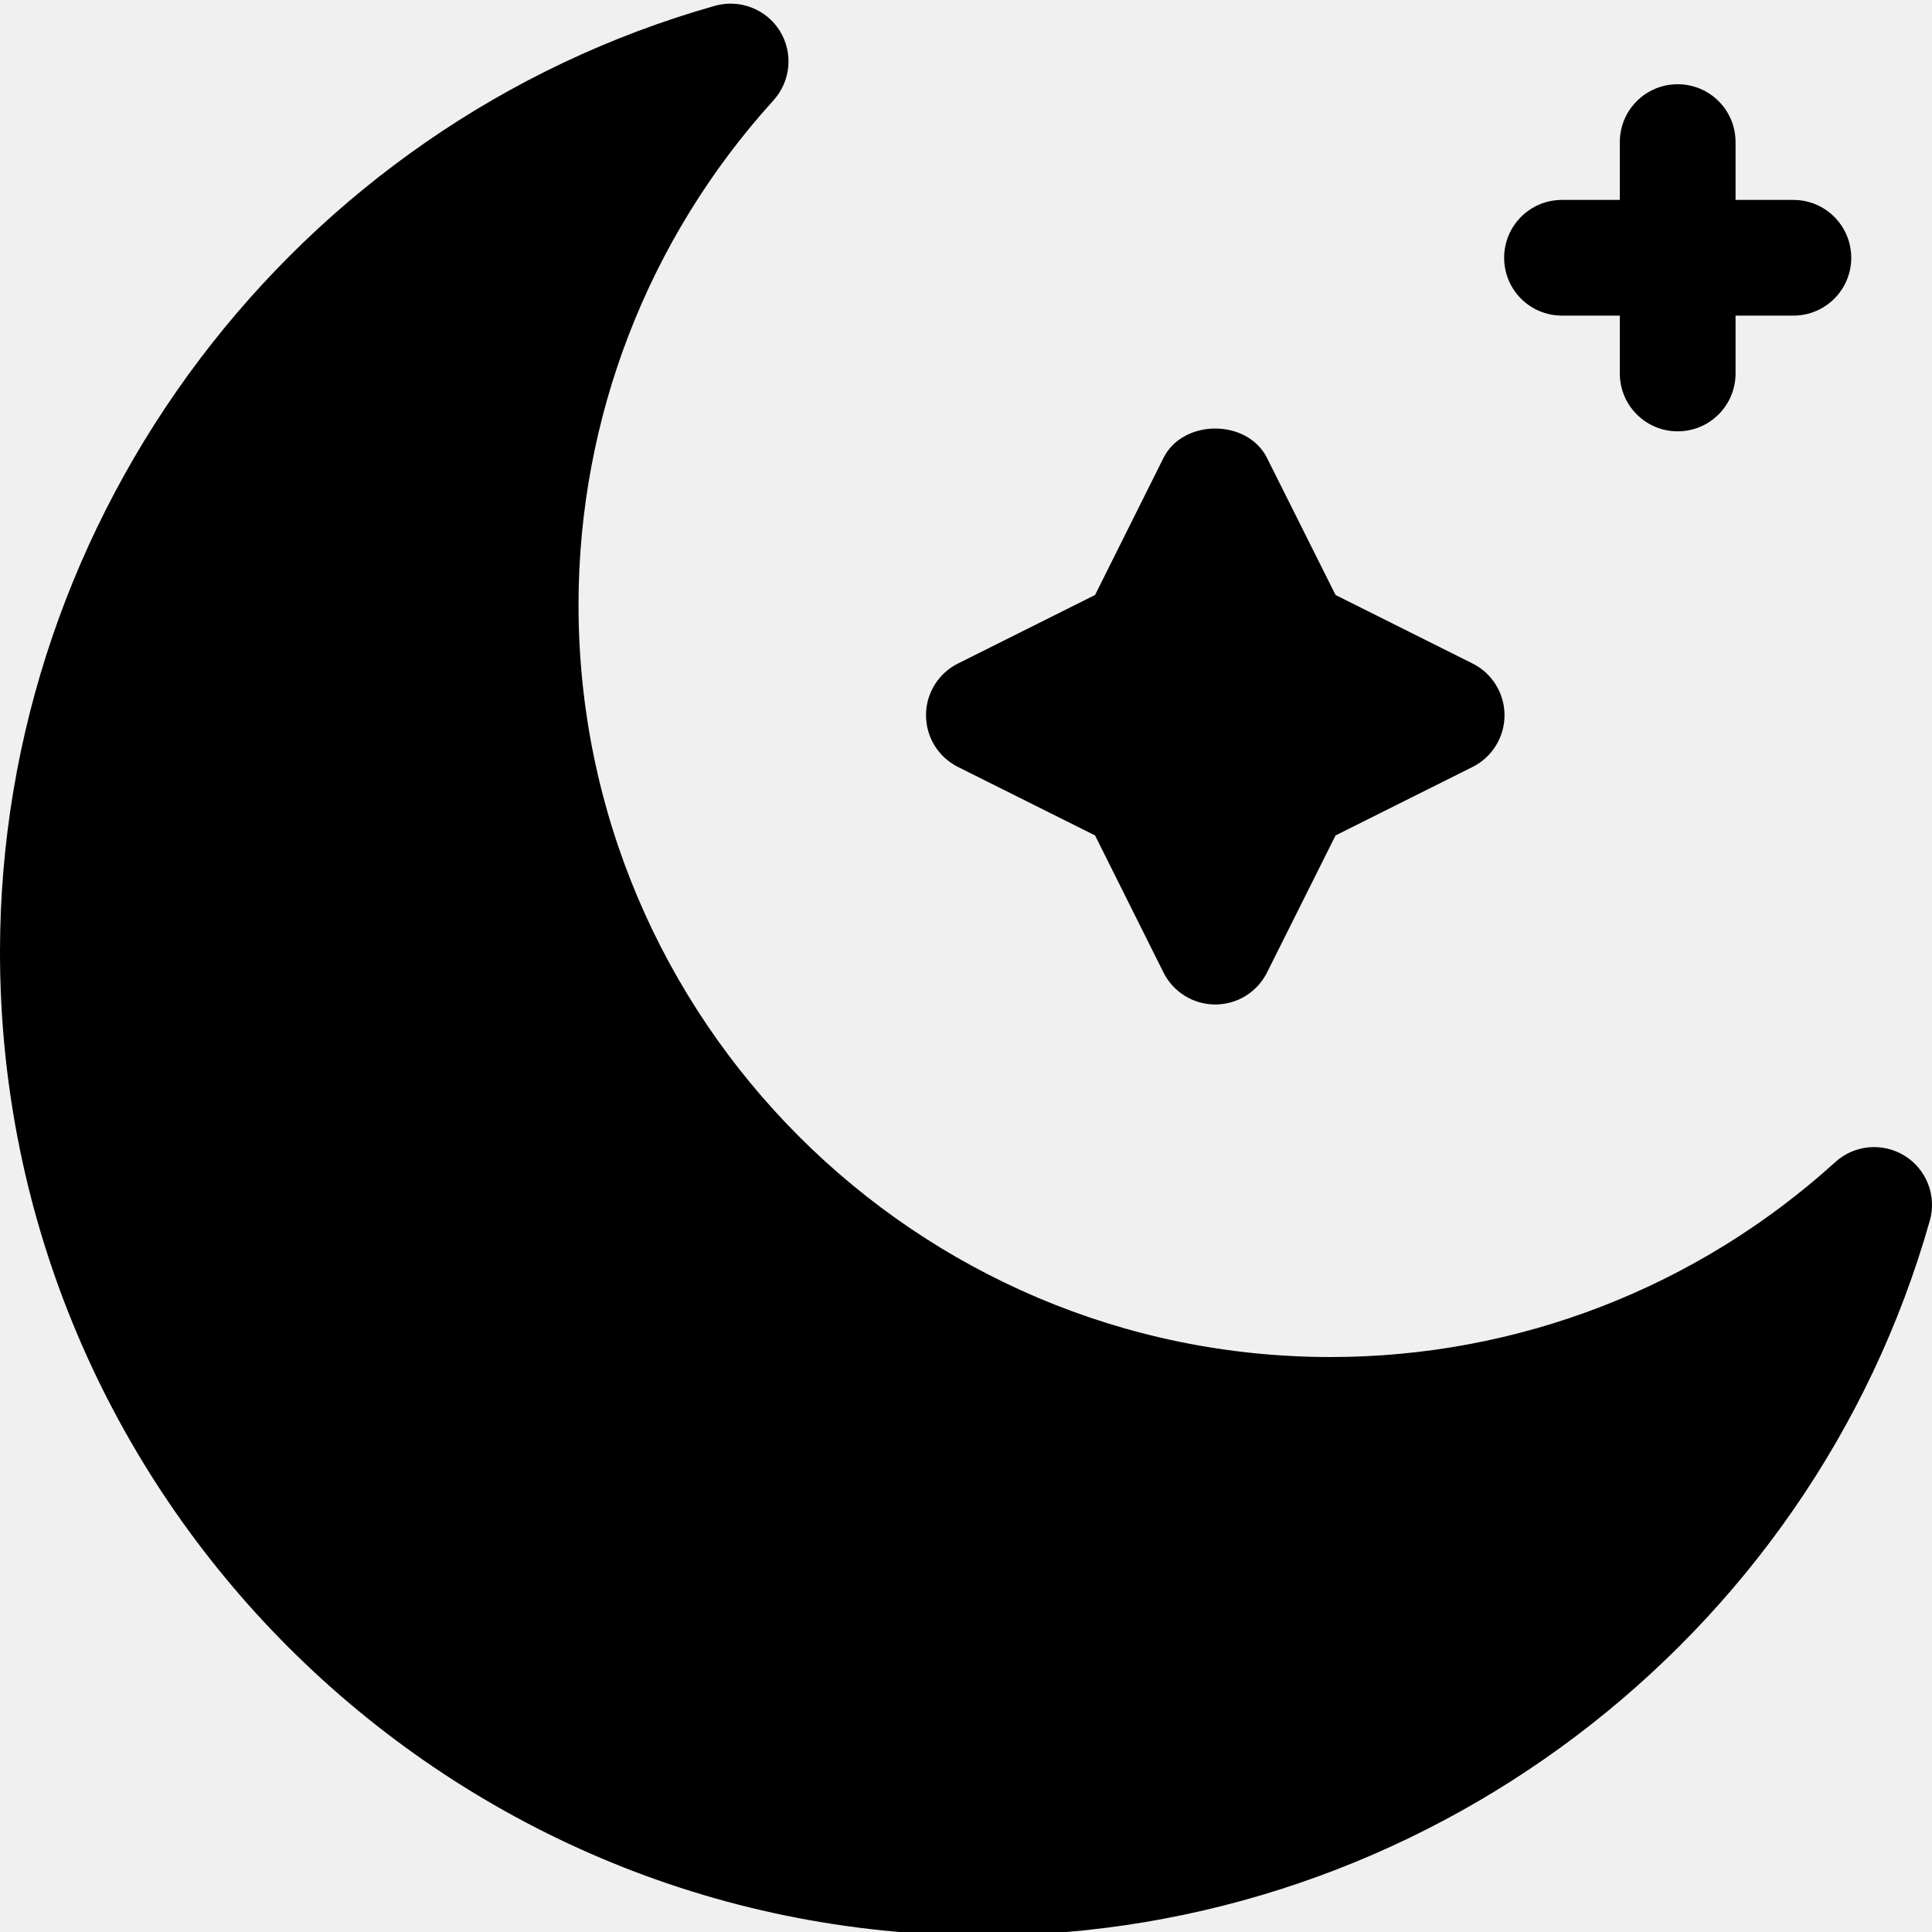
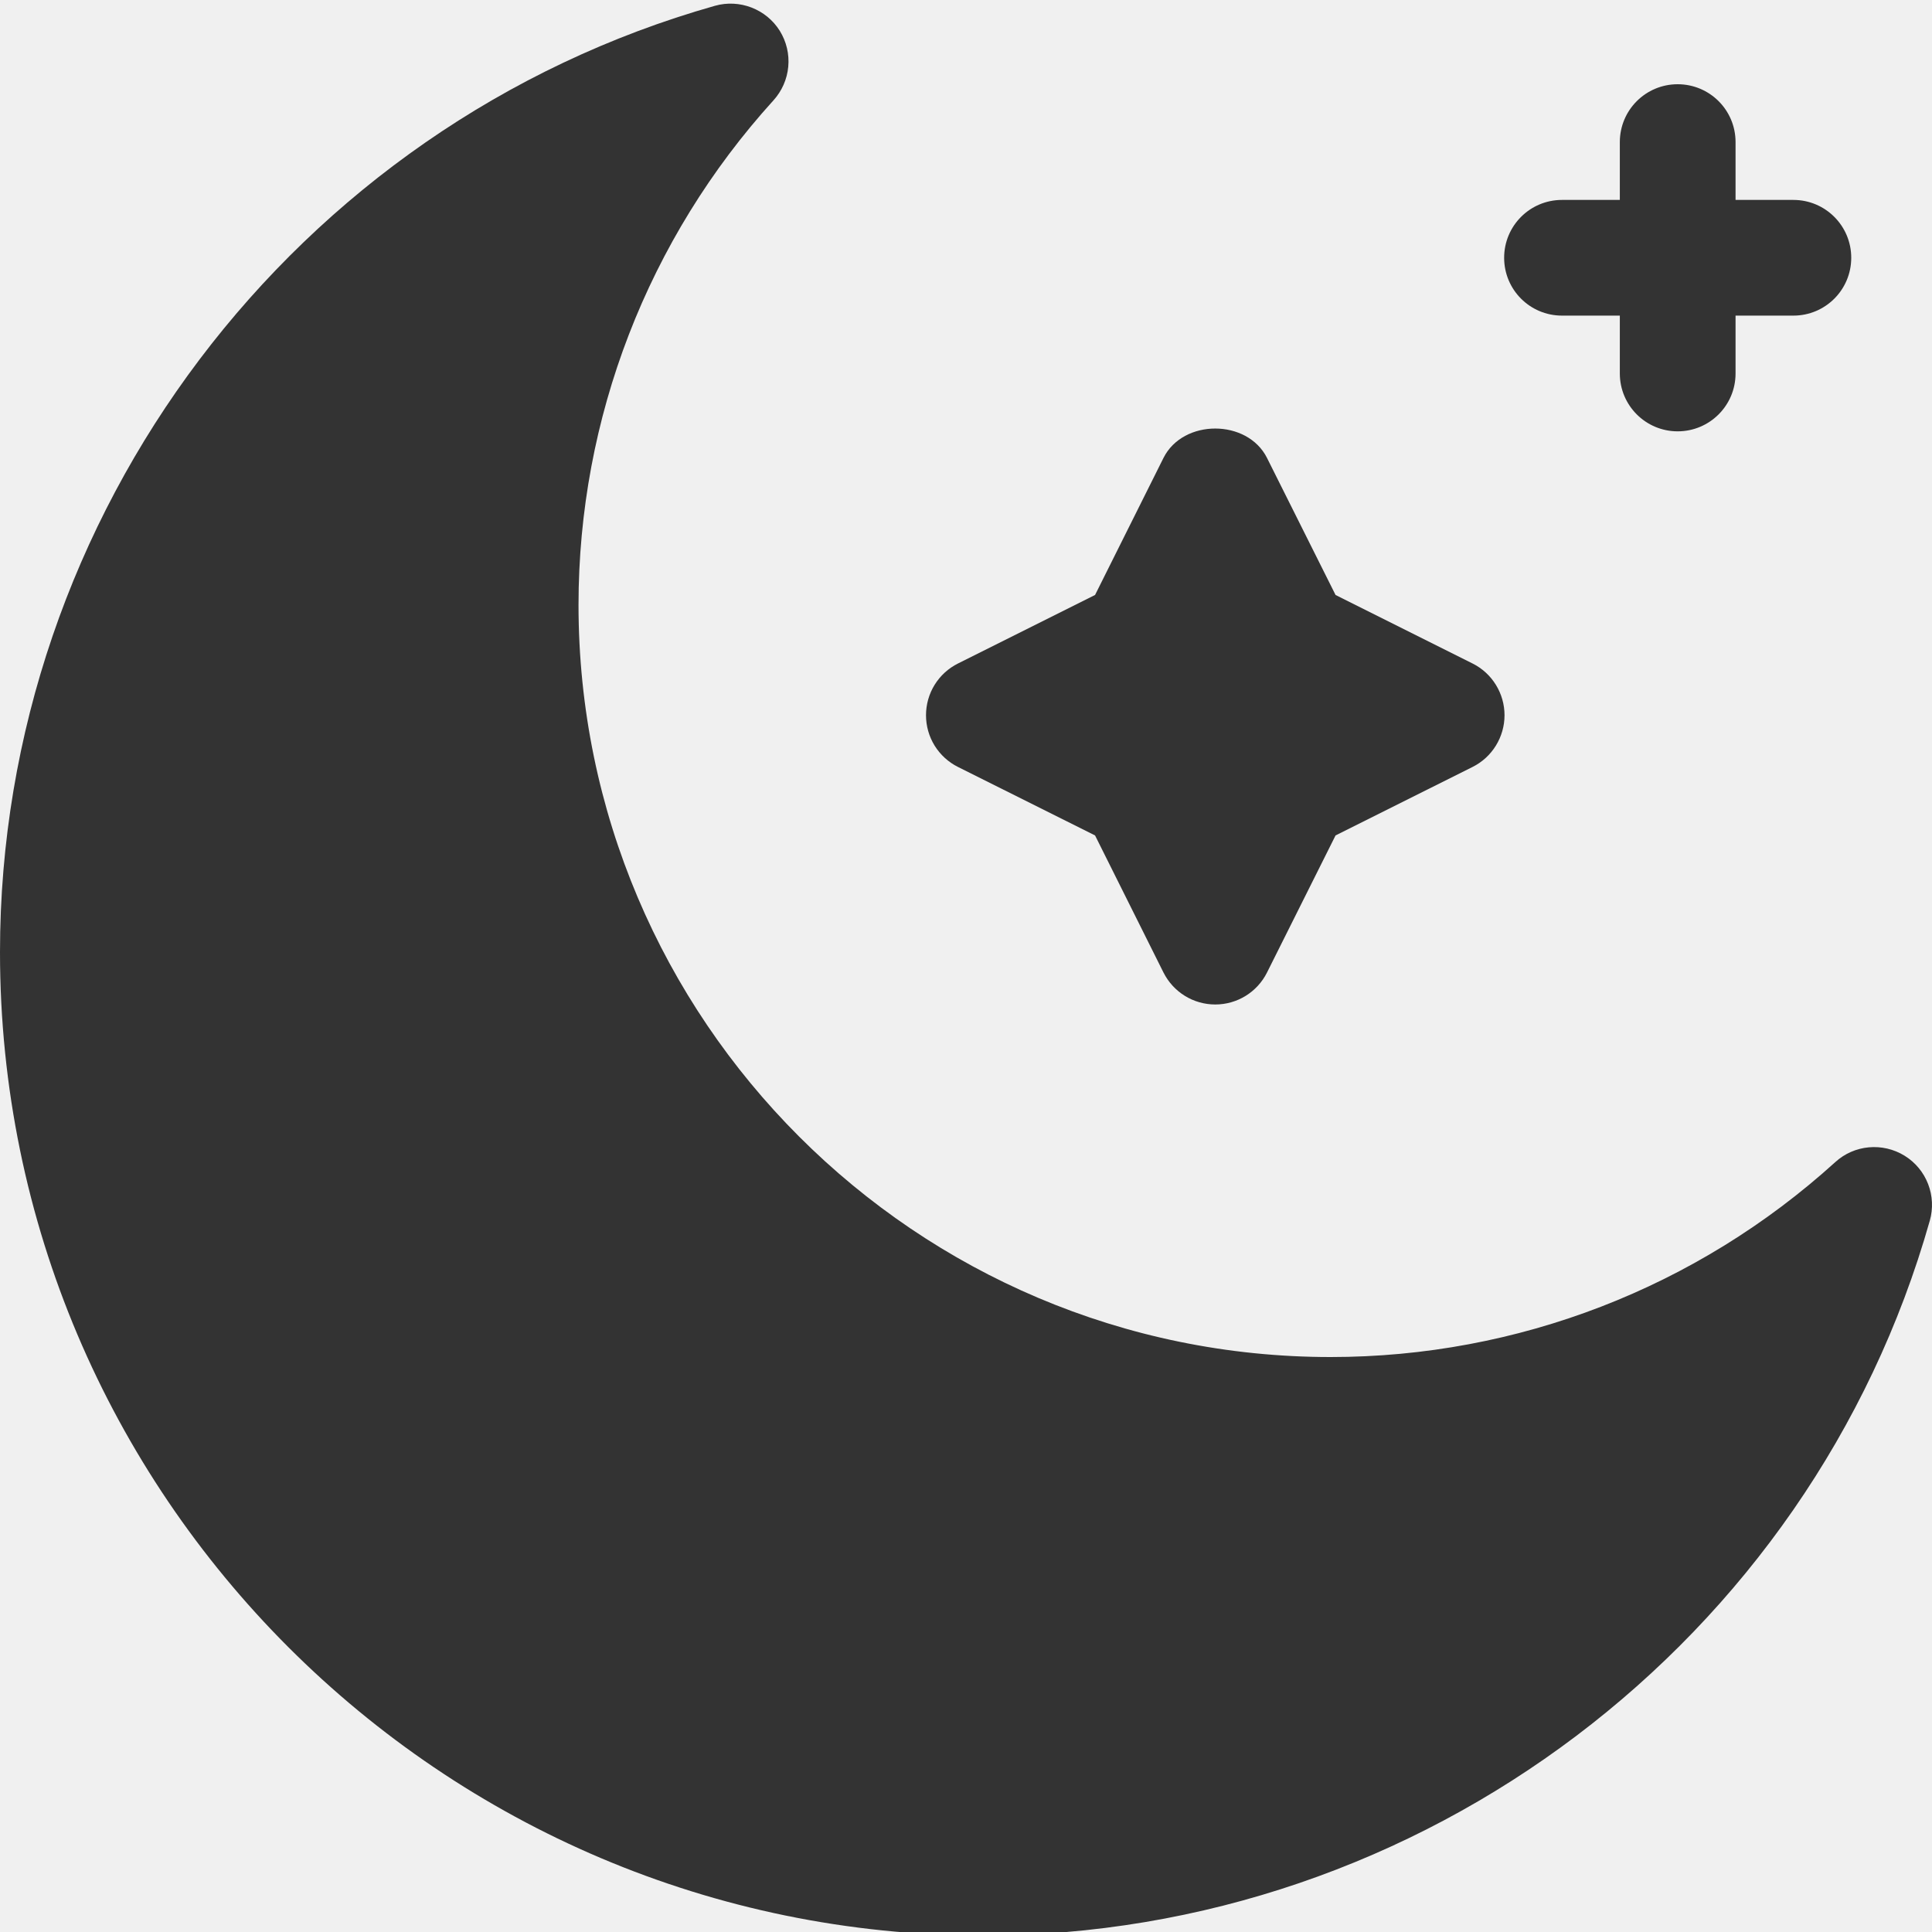
<svg xmlns="http://www.w3.org/2000/svg" width="50" height="50" viewBox="0 0 50 50" fill="none">
-   <path d="M49.292 29.911C48.724 29.56 47.989 29.625 47.497 30.075C43.91 33.328 39.271 35.12 34.436 35.12C23.704 35.12 14.972 26.389 14.972 15.657C14.972 10.822 16.765 6.182 20.018 2.596C20.236 2.355 20.371 2.049 20.4 1.725C20.43 1.401 20.353 1.077 20.182 0.8C19.829 0.233 19.139 -0.03 18.502 0.15C7.607 3.235 0 13.306 0 24.64C0 38.675 11.418 50.092 25.452 50.092C36.787 50.092 46.858 42.485 49.943 31.591C50.032 31.278 50.016 30.945 49.899 30.642C49.782 30.339 49.569 30.082 49.292 29.911Z" fill="black" />
-   <path d="M24.793 19.849L28.34 21.621L30.111 25.169C30.236 25.417 30.427 25.627 30.664 25.773C30.9 25.919 31.173 25.996 31.451 25.996C32.019 25.996 32.536 25.676 32.79 25.169L34.564 21.621L38.109 19.849C38.358 19.725 38.567 19.534 38.713 19.297C38.859 19.061 38.937 18.788 38.937 18.51C38.937 18.232 38.859 17.959 38.713 17.723C38.567 17.486 38.358 17.295 38.109 17.171L34.564 15.398L32.79 11.851C32.281 10.837 30.618 10.837 30.111 11.851L28.34 15.398L24.793 17.171C24.544 17.295 24.335 17.486 24.188 17.723C24.042 17.959 23.965 18.232 23.965 18.51C23.965 18.788 24.042 19.061 24.188 19.297C24.335 19.534 24.544 19.725 24.793 19.849ZM40.424 8.168H41.921V9.666C41.921 10.493 42.591 11.163 43.418 11.163C44.246 11.163 44.916 10.493 44.916 9.666V8.168H46.413C47.24 8.168 47.91 7.499 47.91 6.671C47.91 5.844 47.24 5.174 46.413 5.174H44.916V3.677C44.916 2.849 44.246 2.18 43.418 2.18C42.591 2.18 41.921 2.849 41.921 3.677V5.174H40.424C39.596 5.174 38.927 5.844 38.927 6.671C38.927 7.499 39.596 8.168 40.424 8.168Z" fill="black" />
+   <g clip-path="url(#clip0_38_33)">
+     <path d="M49.292 29.911C48.724 29.56 47.989 29.625 47.497 30.075C43.91 33.328 39.271 35.12 34.436 35.12C23.704 35.12 14.972 26.389 14.972 15.657C14.972 10.822 16.765 6.182 20.018 2.596C20.236 2.355 20.371 2.049 20.4 1.725C20.43 1.401 20.353 1.077 20.182 0.8C19.829 0.233 19.139 -0.03 18.502 0.15C7.607 3.235 0 13.306 0 24.64C0 38.675 11.418 50.092 25.452 50.092C36.787 50.092 46.858 42.485 49.943 31.591C50.032 31.278 50.016 30.945 49.899 30.642C49.782 30.339 49.569 30.082 49.292 29.911Z" fill="#333333" />
+     <path d="M24.793 19.849L28.34 21.621L30.111 25.169C30.236 25.417 30.427 25.627 30.664 25.773C30.9 25.919 31.173 25.996 31.451 25.996C32.019 25.996 32.536 25.676 32.79 25.169L34.564 21.621L38.109 19.849C38.358 19.725 38.567 19.534 38.713 19.297C38.859 19.061 38.937 18.788 38.937 18.51C38.937 18.232 38.859 17.959 38.713 17.723C38.567 17.486 38.358 17.295 38.109 17.171L34.564 15.398L32.79 11.851C32.281 10.837 30.618 10.837 30.111 11.851L28.34 15.398L24.793 17.171C24.544 17.295 24.335 17.486 24.188 17.723C24.042 17.959 23.965 18.232 23.965 18.51C23.965 18.788 24.042 19.061 24.188 19.297C24.335 19.534 24.544 19.725 24.793 19.849ZM40.424 8.168H41.921V9.666C41.921 10.493 42.591 11.163 43.418 11.163C44.246 11.163 44.916 10.493 44.916 9.666V8.168H46.413C47.24 8.168 47.91 7.499 47.91 6.671C47.91 5.844 47.24 5.174 46.413 5.174H44.916V3.677C44.916 2.849 44.246 2.18 43.418 2.18C42.591 2.18 41.921 2.849 41.921 3.677V5.174H40.424C39.596 5.174 38.927 5.844 38.927 6.671C38.927 7.499 39.596 8.168 40.424 8.168Z" fill="#333333" />
+   </g>
+   <defs>
+     <clipPath id="clip0_38_33">
+       <rect width="50" height="50" fill="white" />
+     </clipPath>
+   </defs>
</svg>
